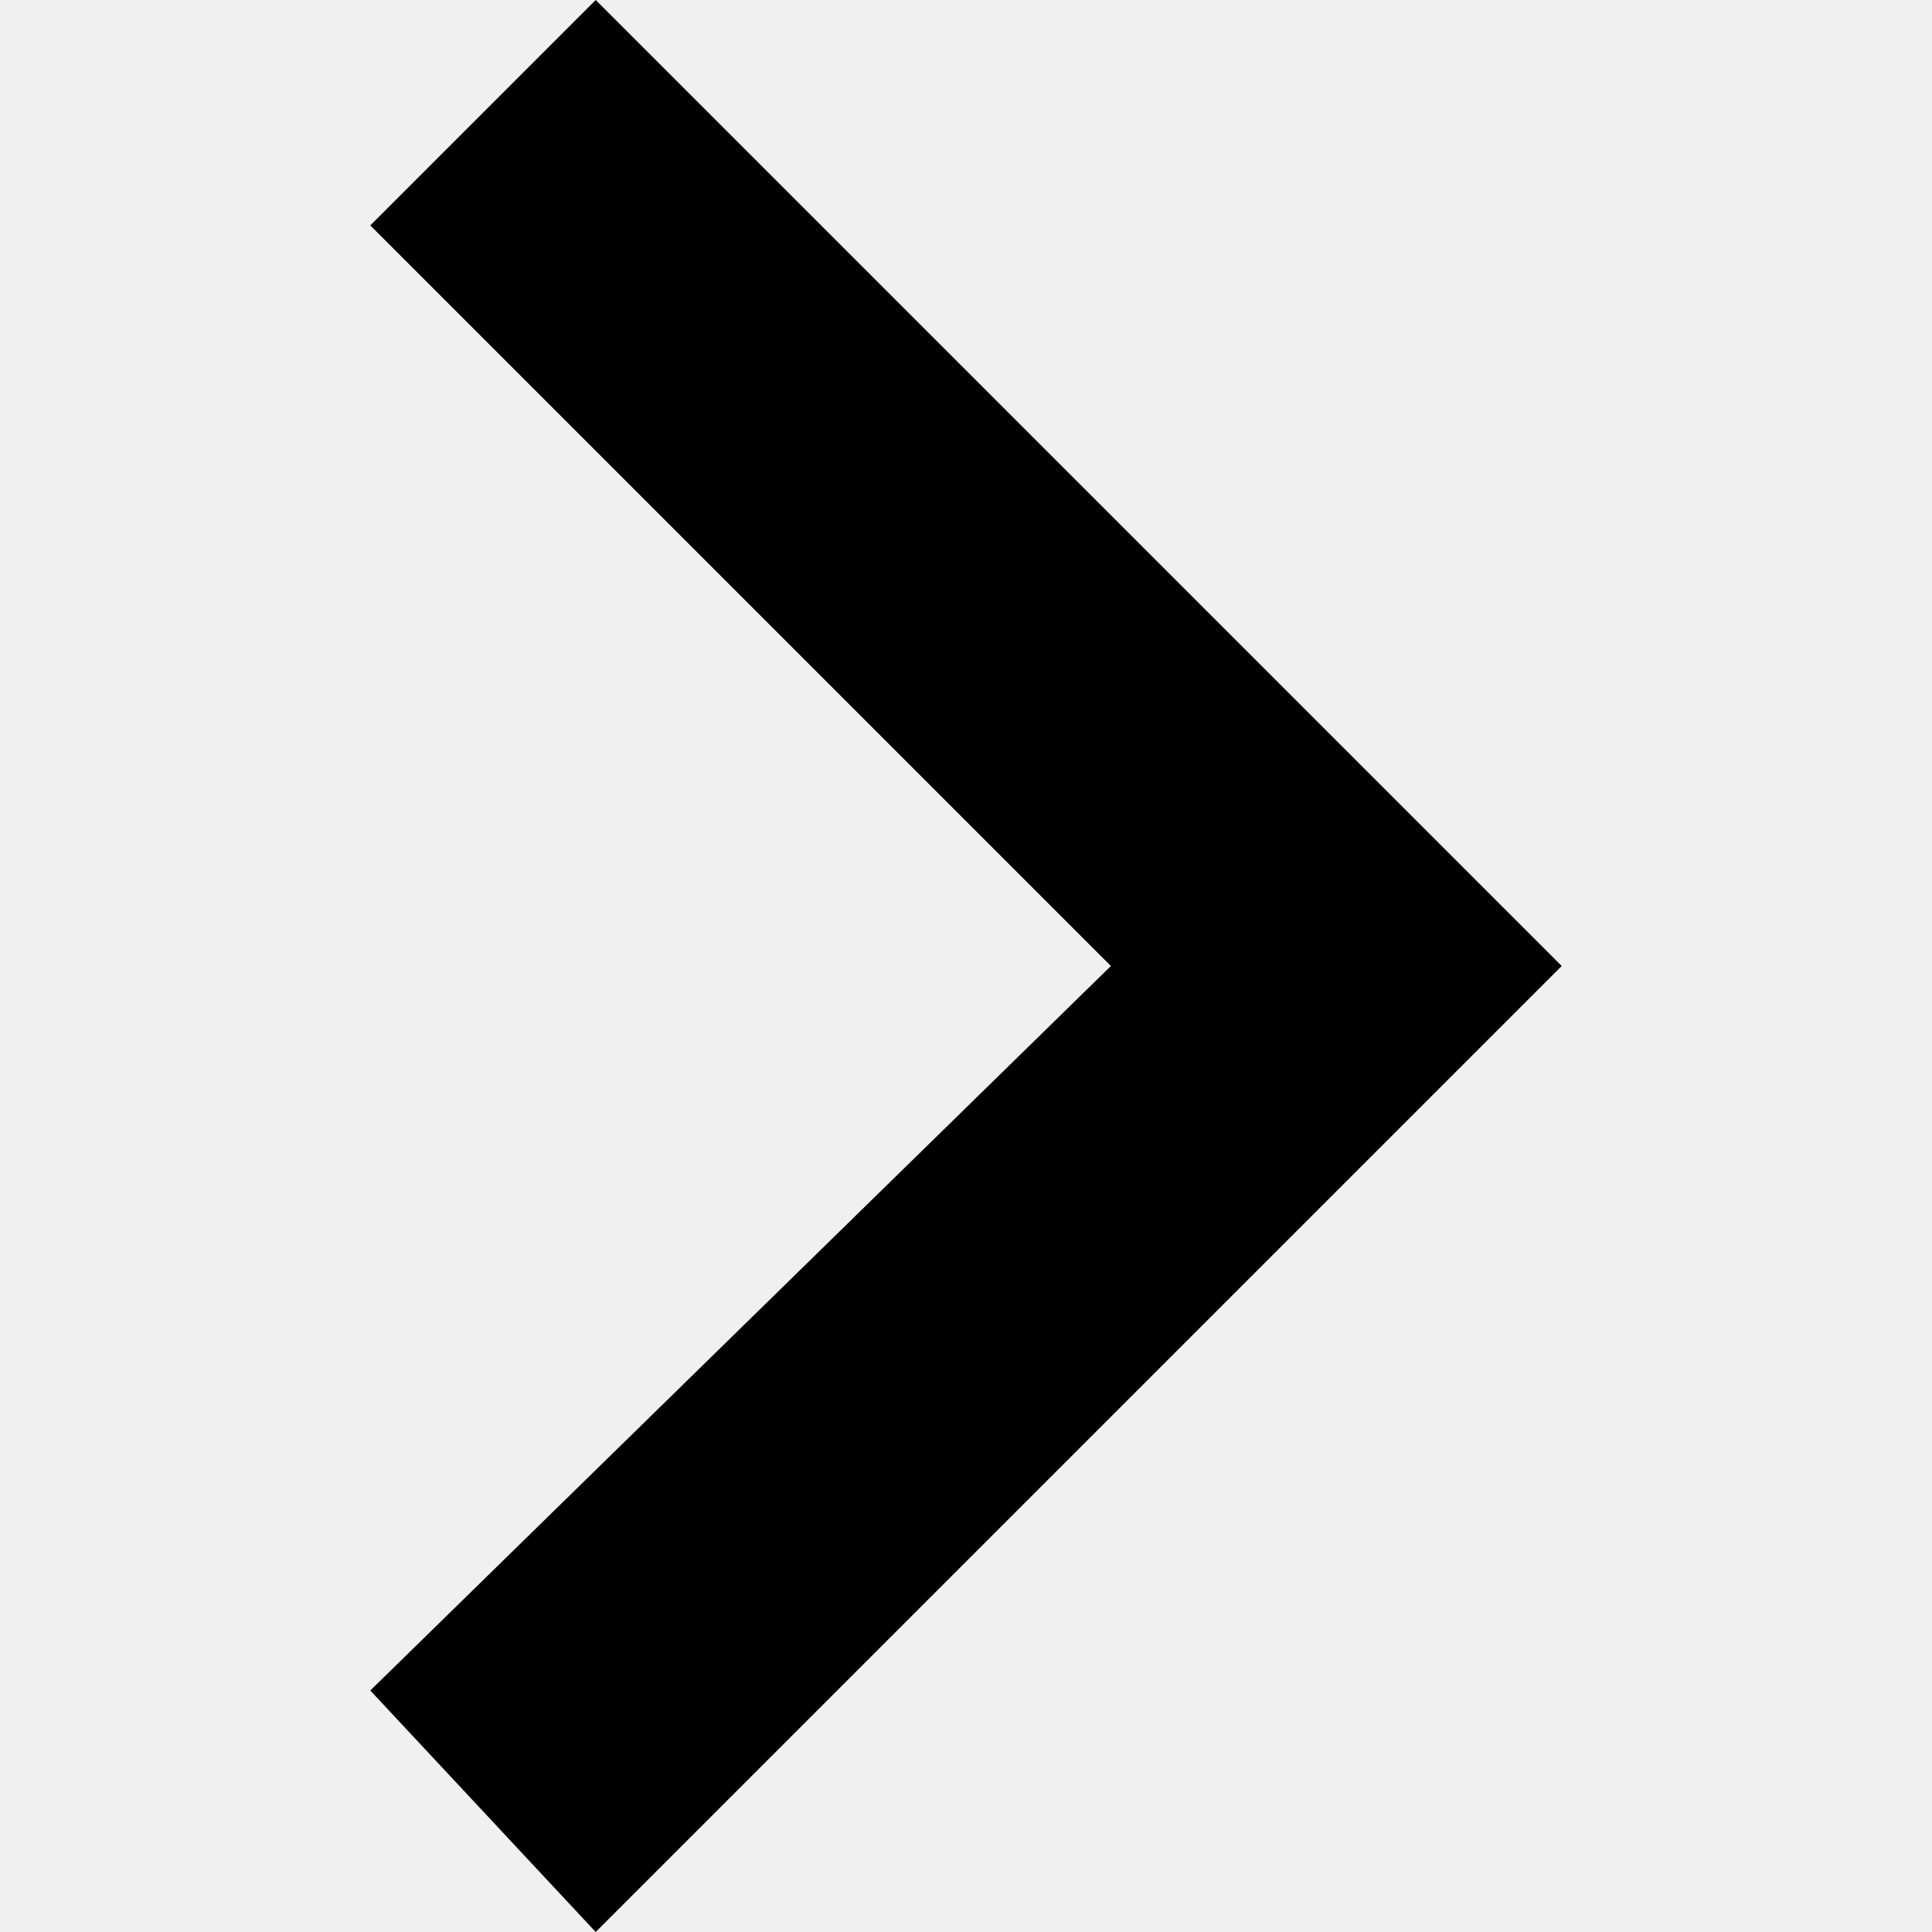
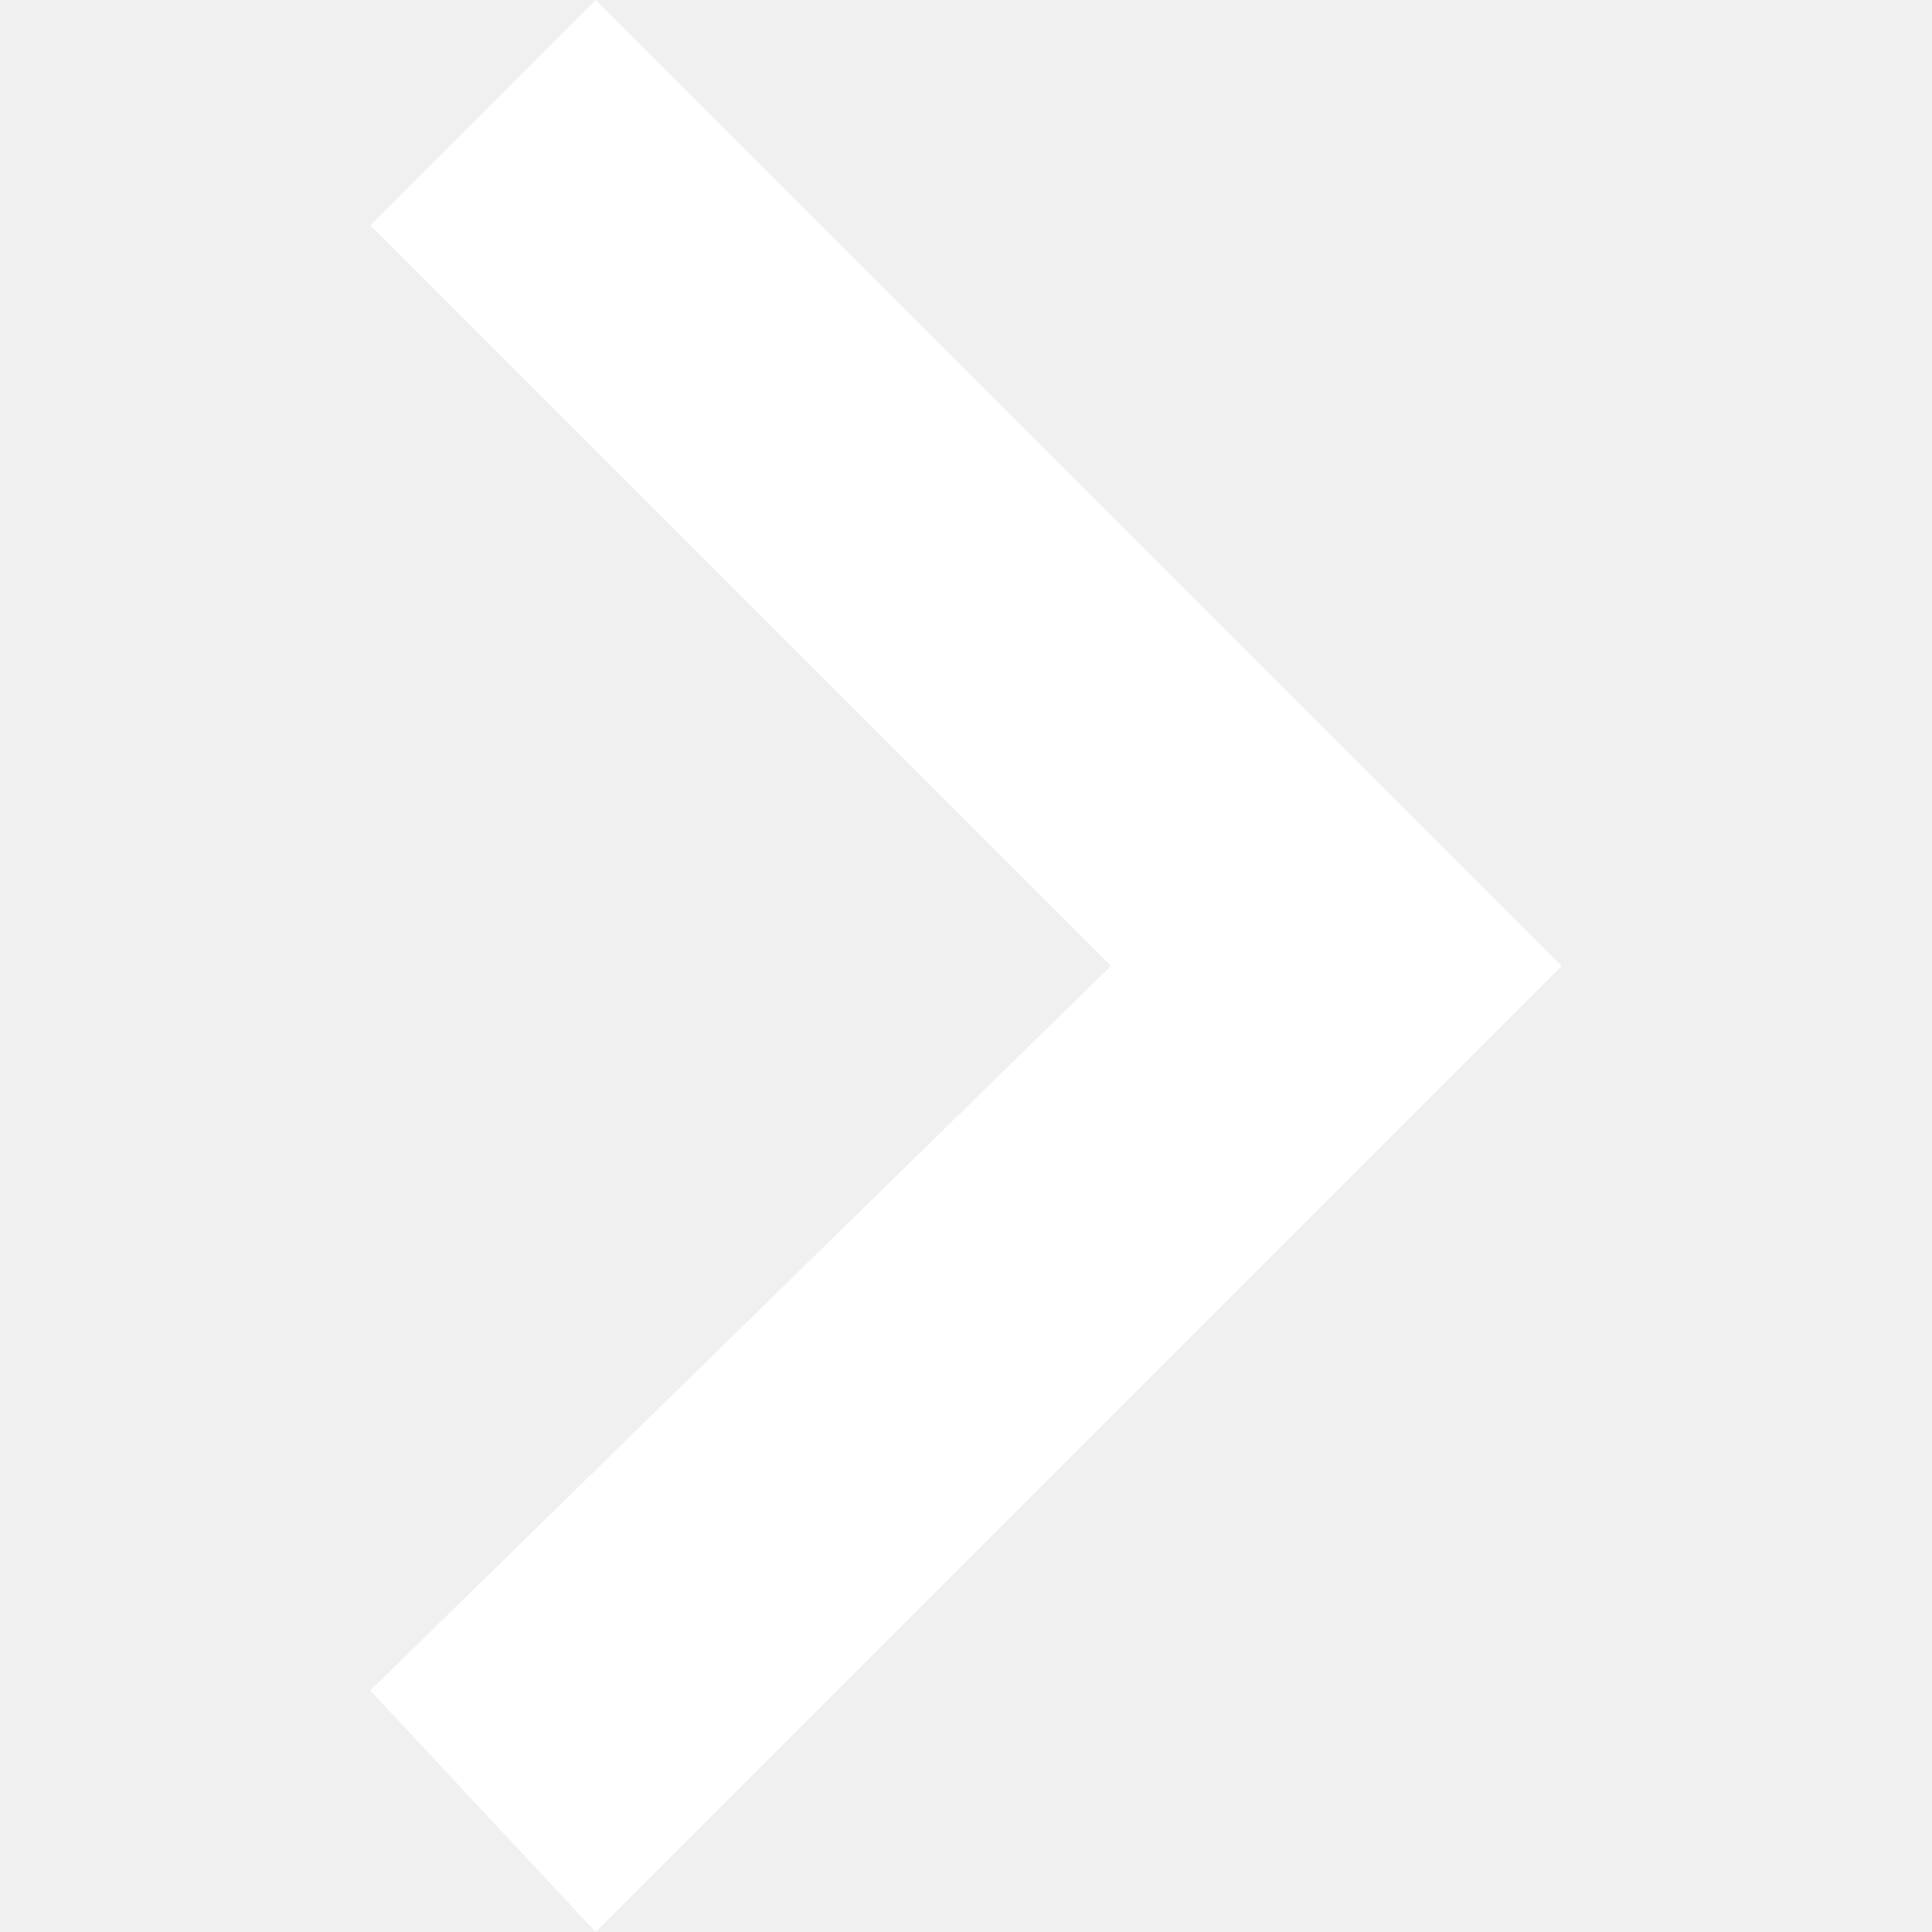
- <svg xmlns="http://www.w3.org/2000/svg" version="1.1" id="Capa_1" x="0px" y="0px" width="306px" height="306px" viewBox="0 0 306 306" style="enable-background:new 0 0 306 306;" xml:space="preserve">
+ <svg xmlns="http://www.w3.org/2000/svg" version="1.1" id="Capa_1" x="0px" y="0px" width="306px" height="306px" viewBox="0 0 306 306" style="enable-background:new 0 0 306 306;" fill="#fff" xml:space="preserve">
  <g>
    <g id="keyboard-arrow-right">
      <polygon points="58.65,267.75 175.95,153 58.65,35.7 94.35,0 247.35,153 94.35,306   " />
    </g>
  </g>
  <g>
</g>
  <g>
</g>
  <g>
</g>
  <g>
</g>
  <g>
</g>
  <g>
</g>
  <g>
</g>
  <g>
</g>
  <g>
</g>
  <g>
</g>
  <g>
</g>
  <g>
</g>
  <g>
</g>
  <g>
</g>
  <g>
</g>
</svg>
